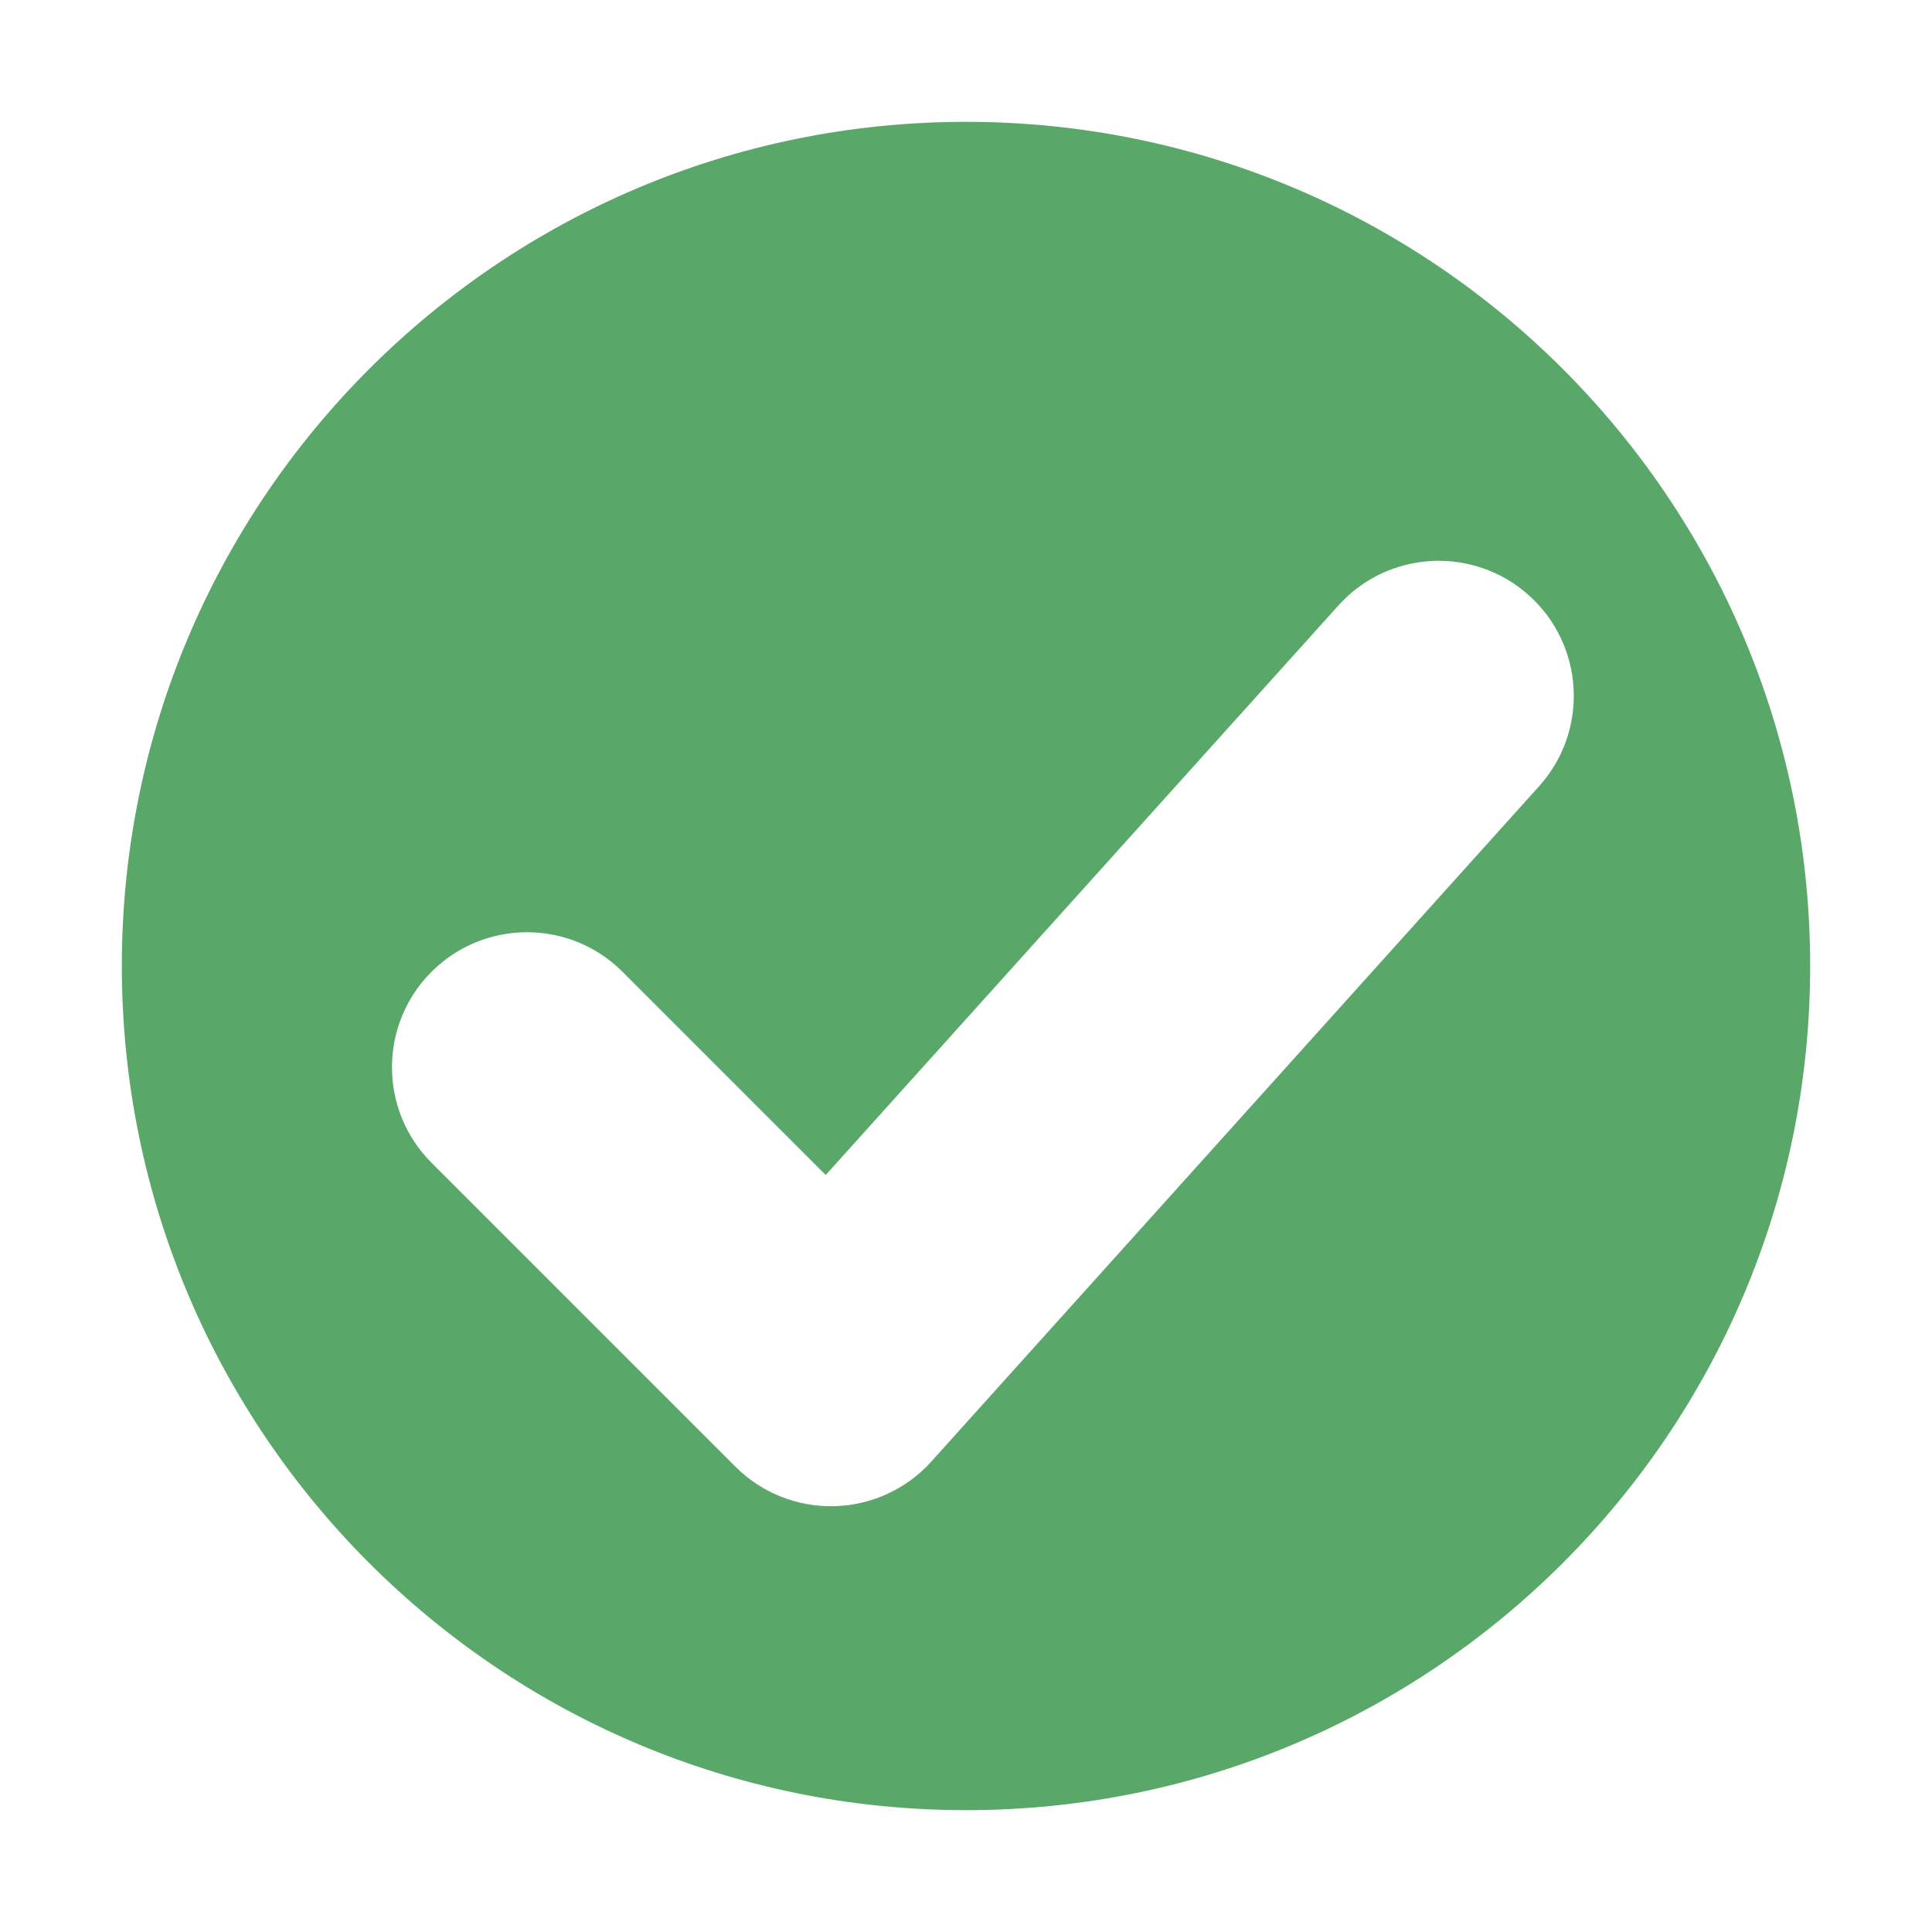
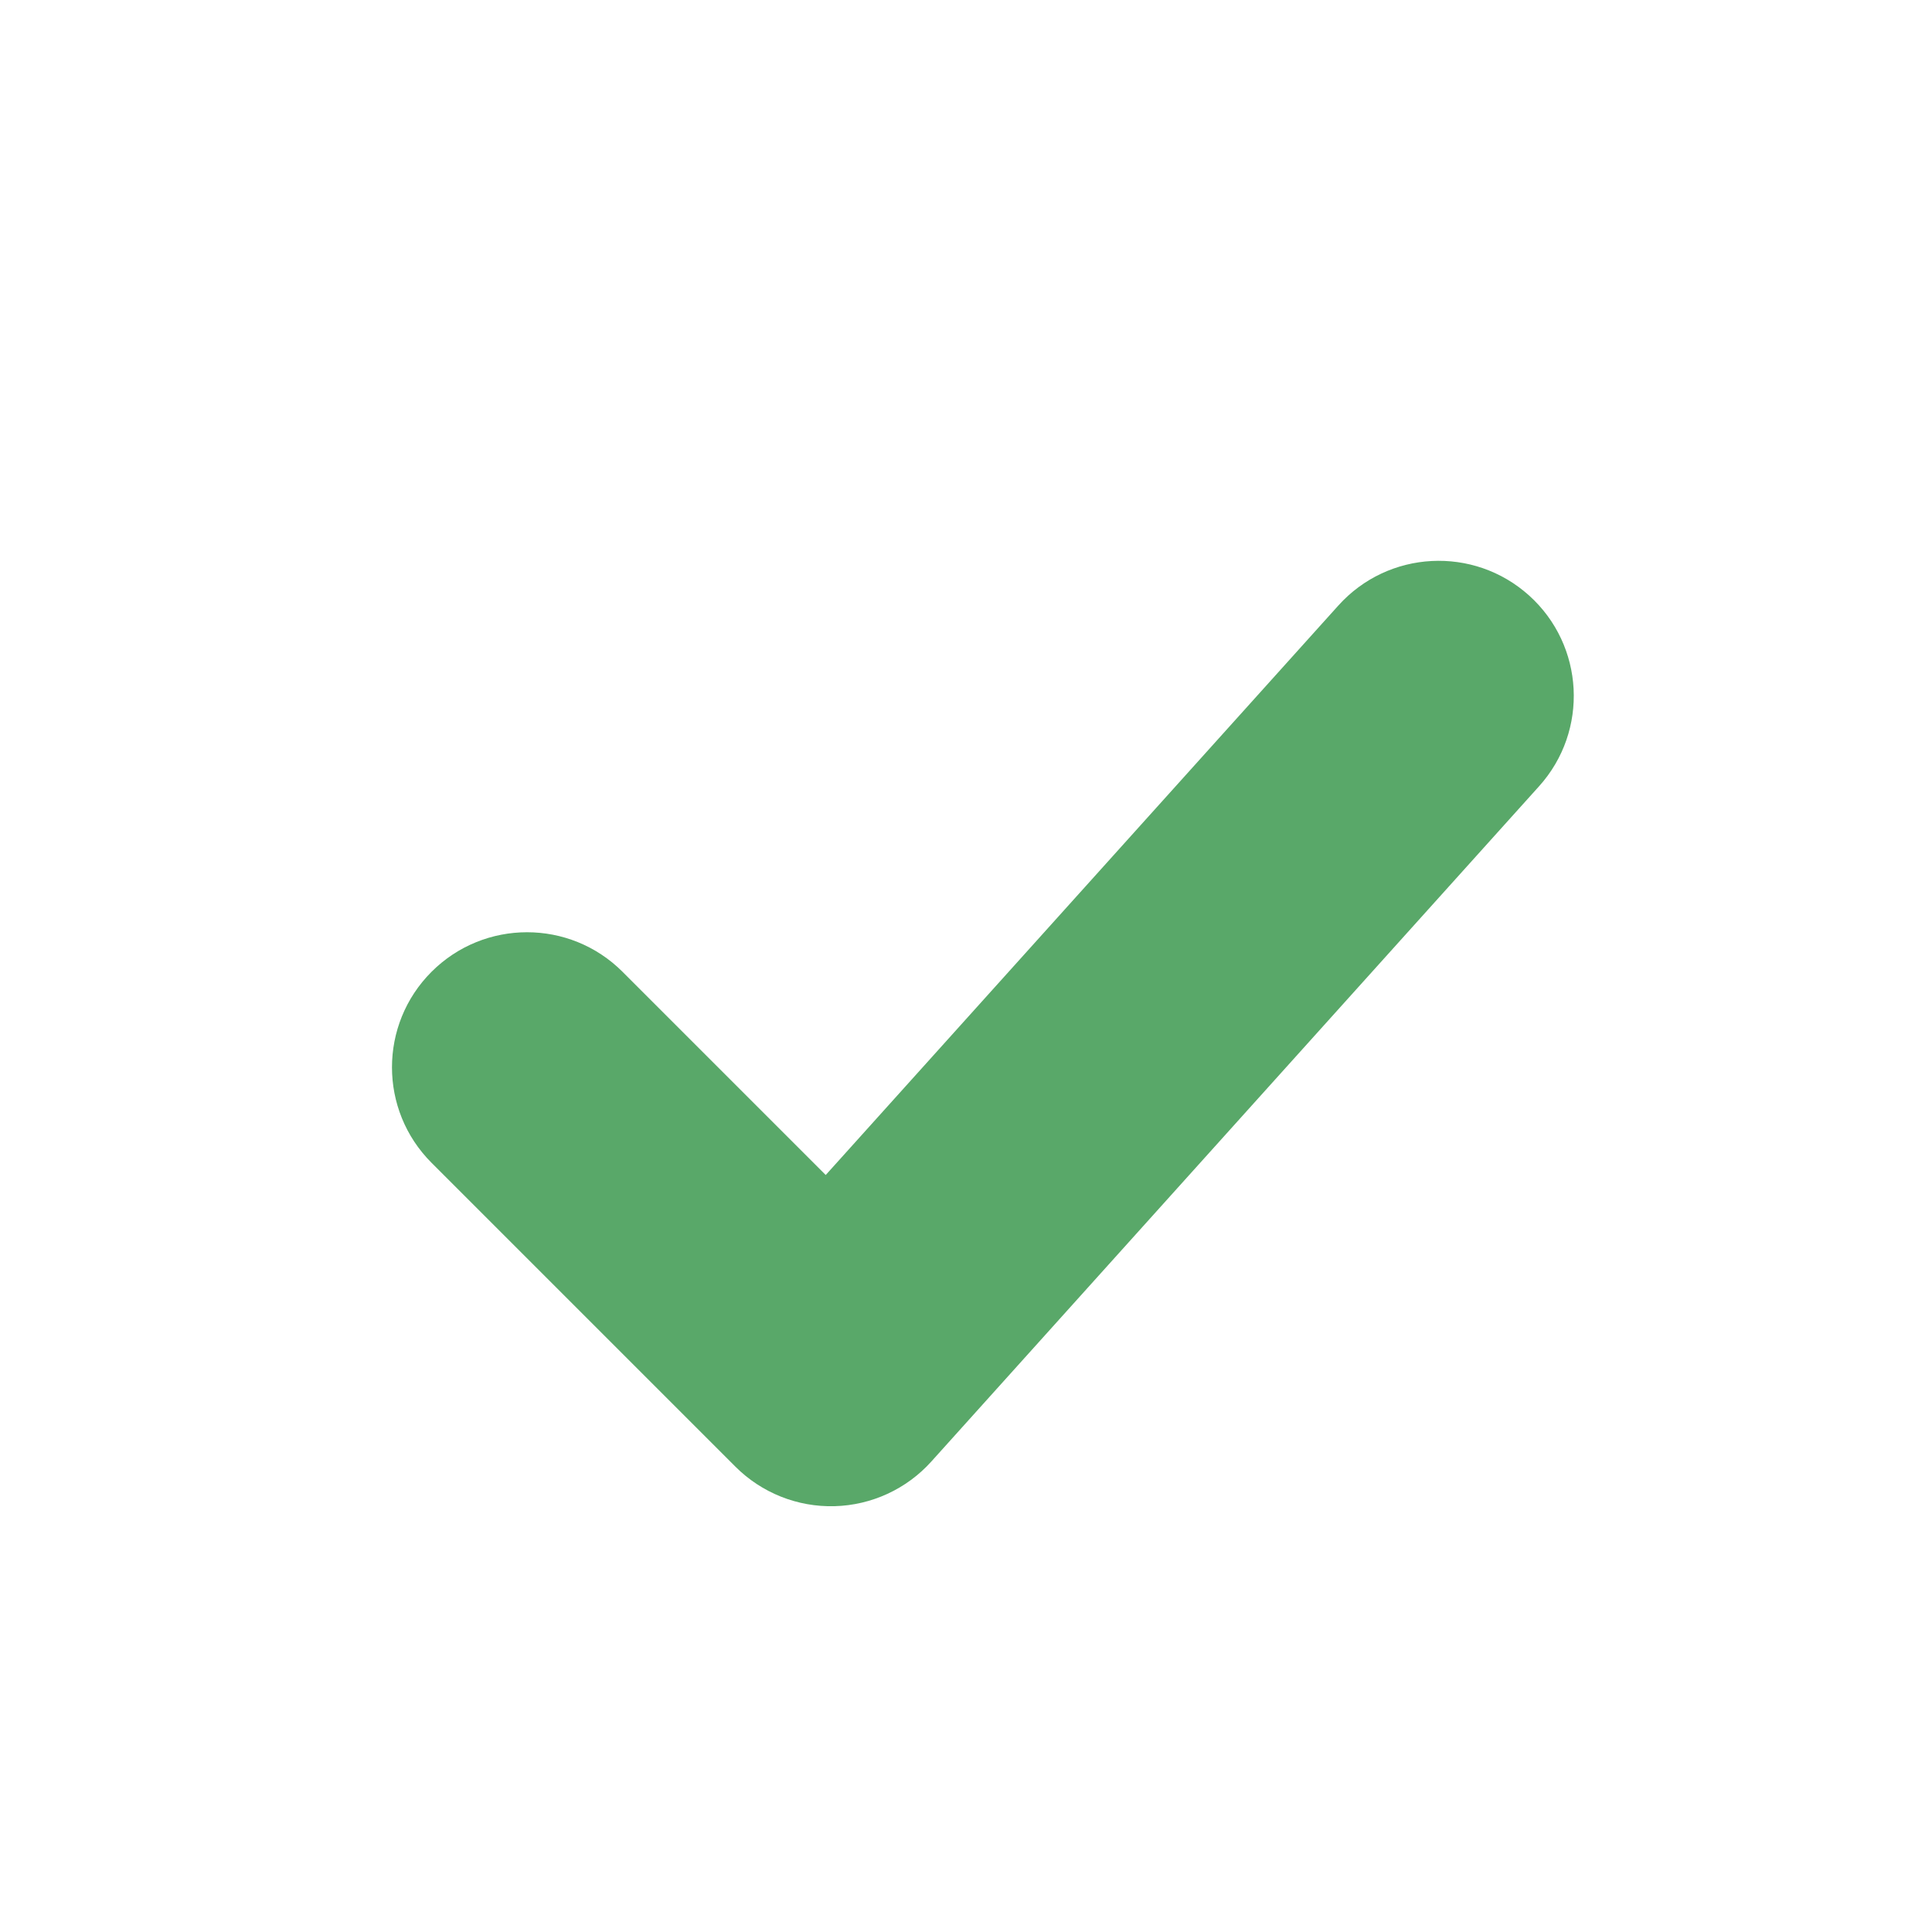
<svg xmlns="http://www.w3.org/2000/svg" width="16" height="16" viewBox="0 0 111 111" fill="none">
-   <path fill-rule="evenodd" clip-rule="evenodd" d="M55.5 7C82.286 7 104 28.714 104 55.5C104 82.286 82.286 104 55.5 104C28.714 104 7 82.286 7 55.5C7 28.714 28.714 7 55.5 7ZM87.851 34.213C84.666 31.346 79.76 31.604 76.893 34.789L47.441 67.507L35.767 55.833C32.736 52.803 27.824 52.803 24.793 55.833C21.763 58.864 21.763 63.776 24.793 66.807L42.253 84.267C43.759 85.772 45.816 86.592 47.945 86.536C50.072 86.48 52.083 85.553 53.507 83.971L88.427 45.171C91.294 41.986 91.036 37.08 87.851 34.213Z" fill="#59A869" />
+   <path d="M76.893 34.789C79.76 31.604 84.665 31.346 87.851 34.213C91.036 37.08 91.294 41.986 88.427 45.171L53.507 83.971C52.083 85.553 50.072 86.48 47.944 86.536C45.816 86.592 43.759 85.772 42.253 84.266L24.793 66.806C21.763 63.776 21.763 58.864 24.793 55.833C27.824 52.803 32.736 52.803 35.767 55.833L47.441 67.507L76.893 34.789Z" fill="#59A869" />
</svg>
